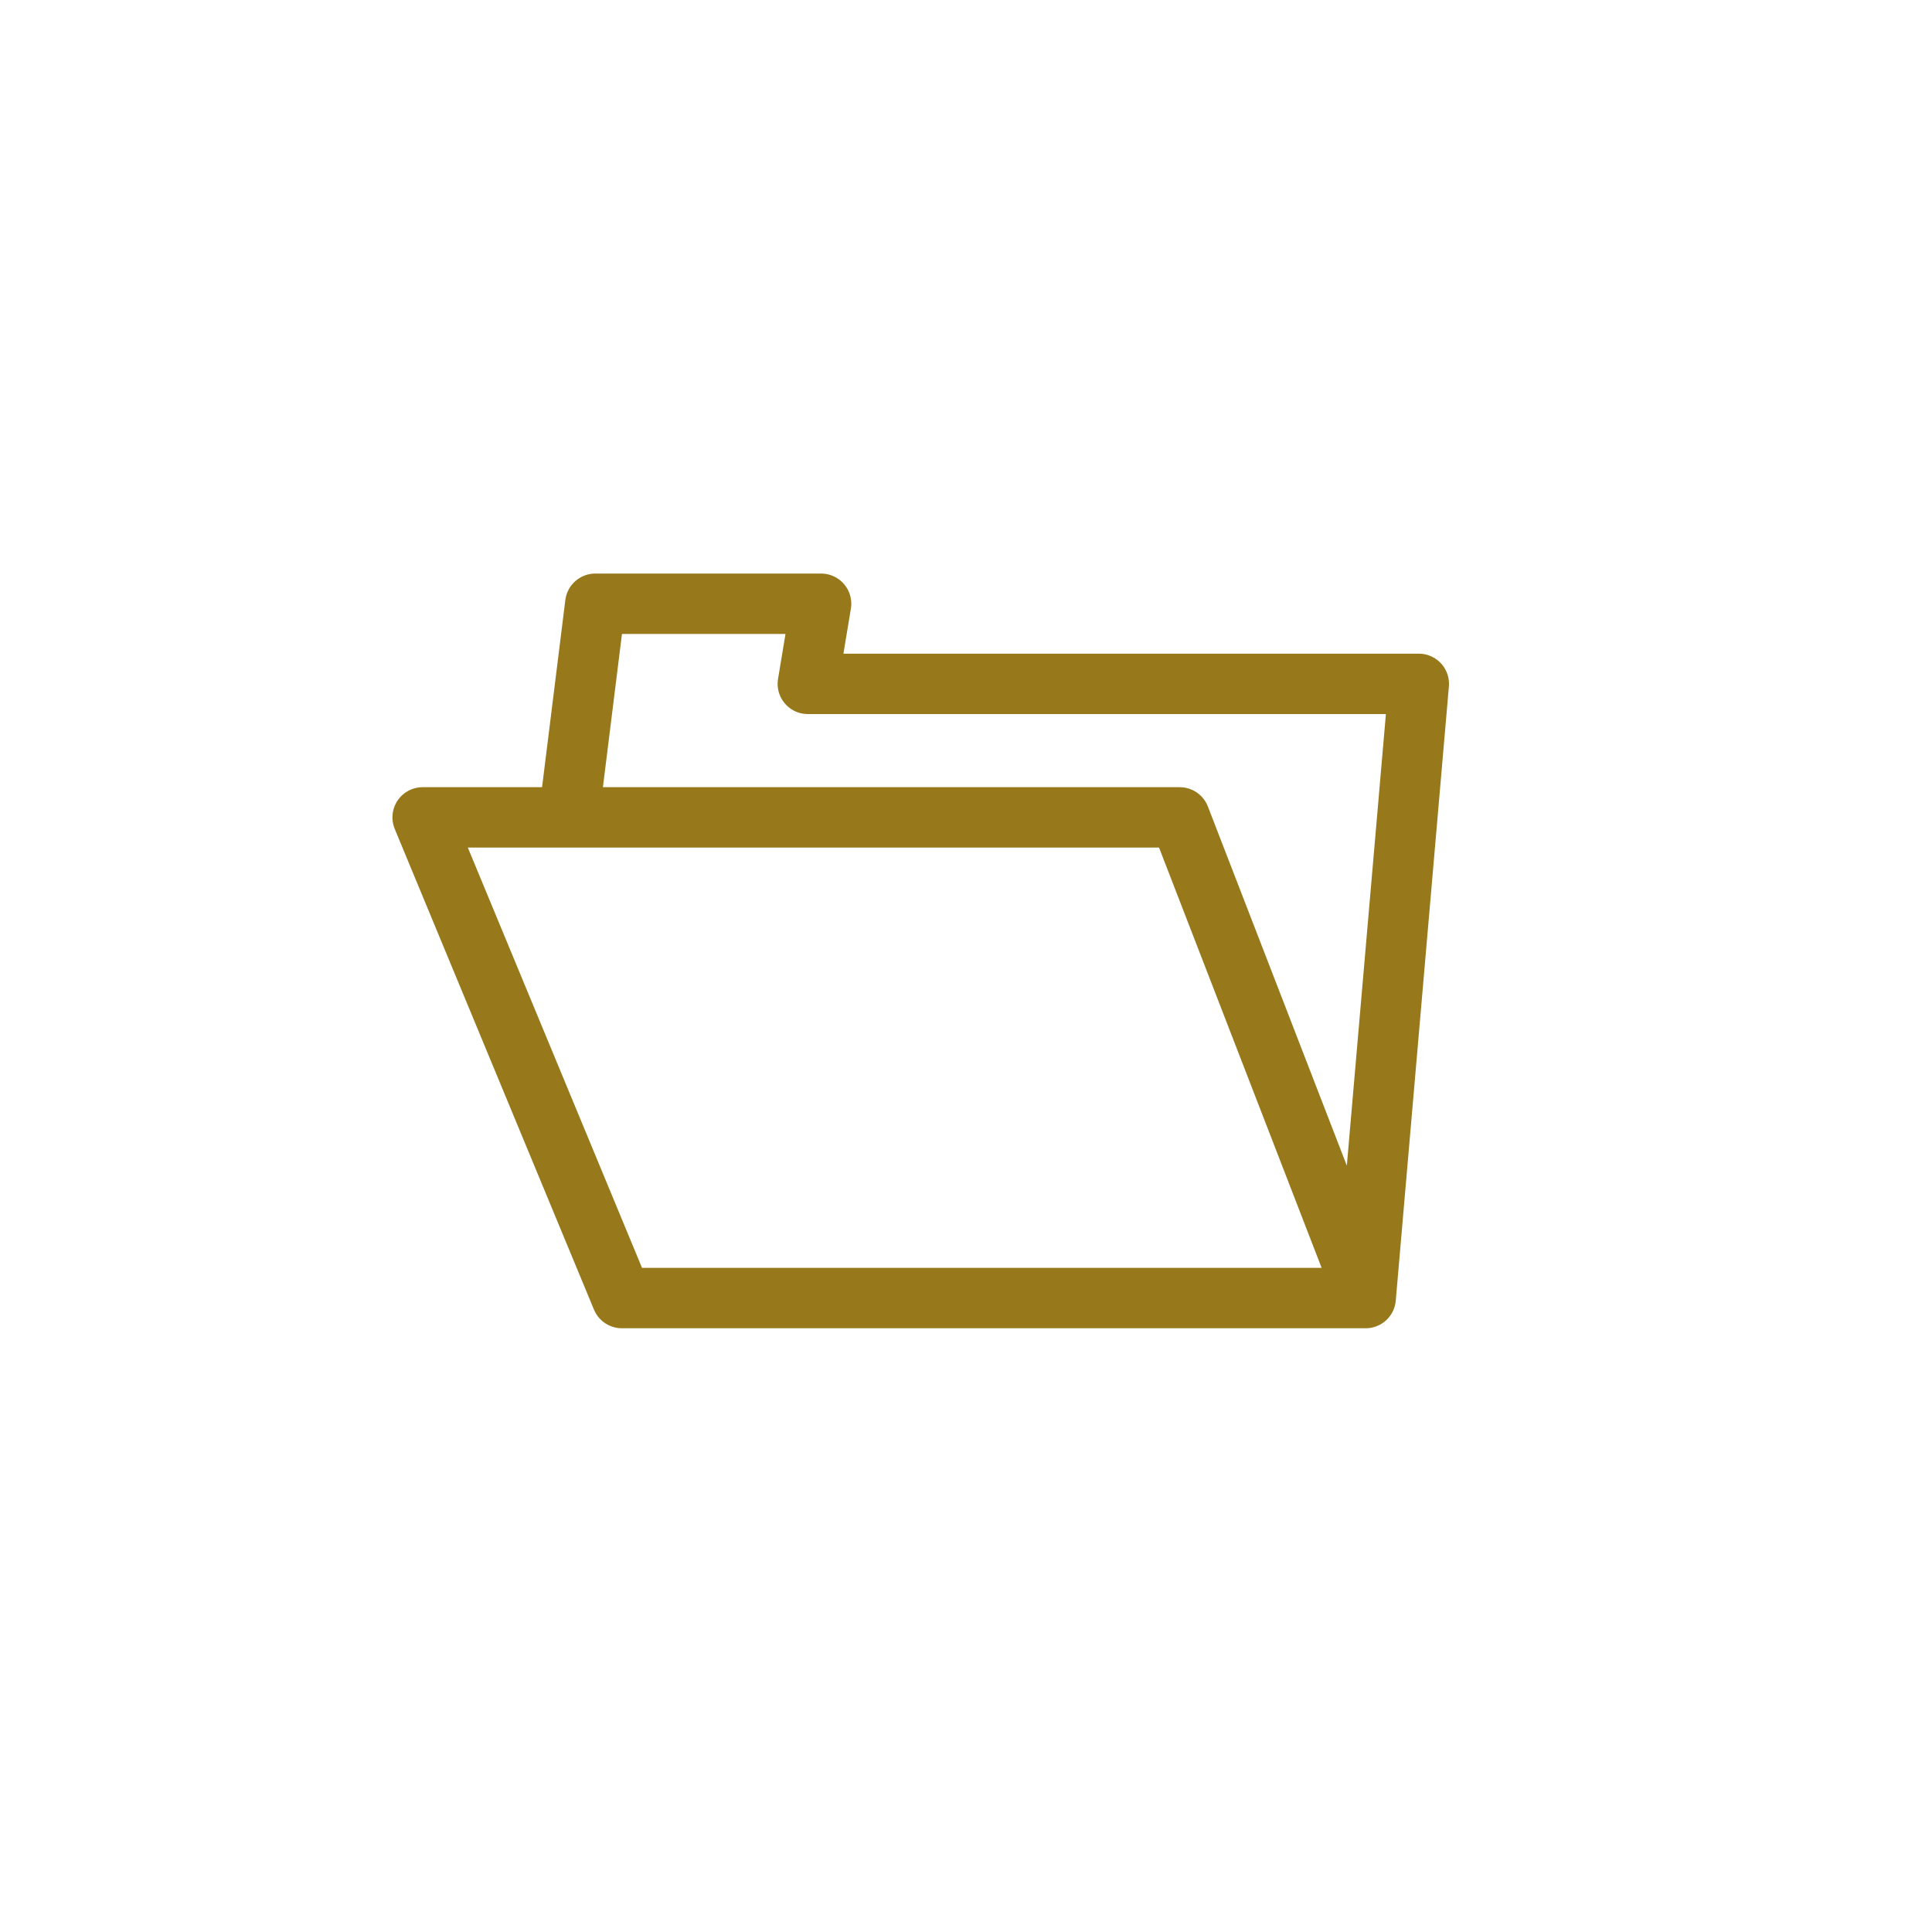
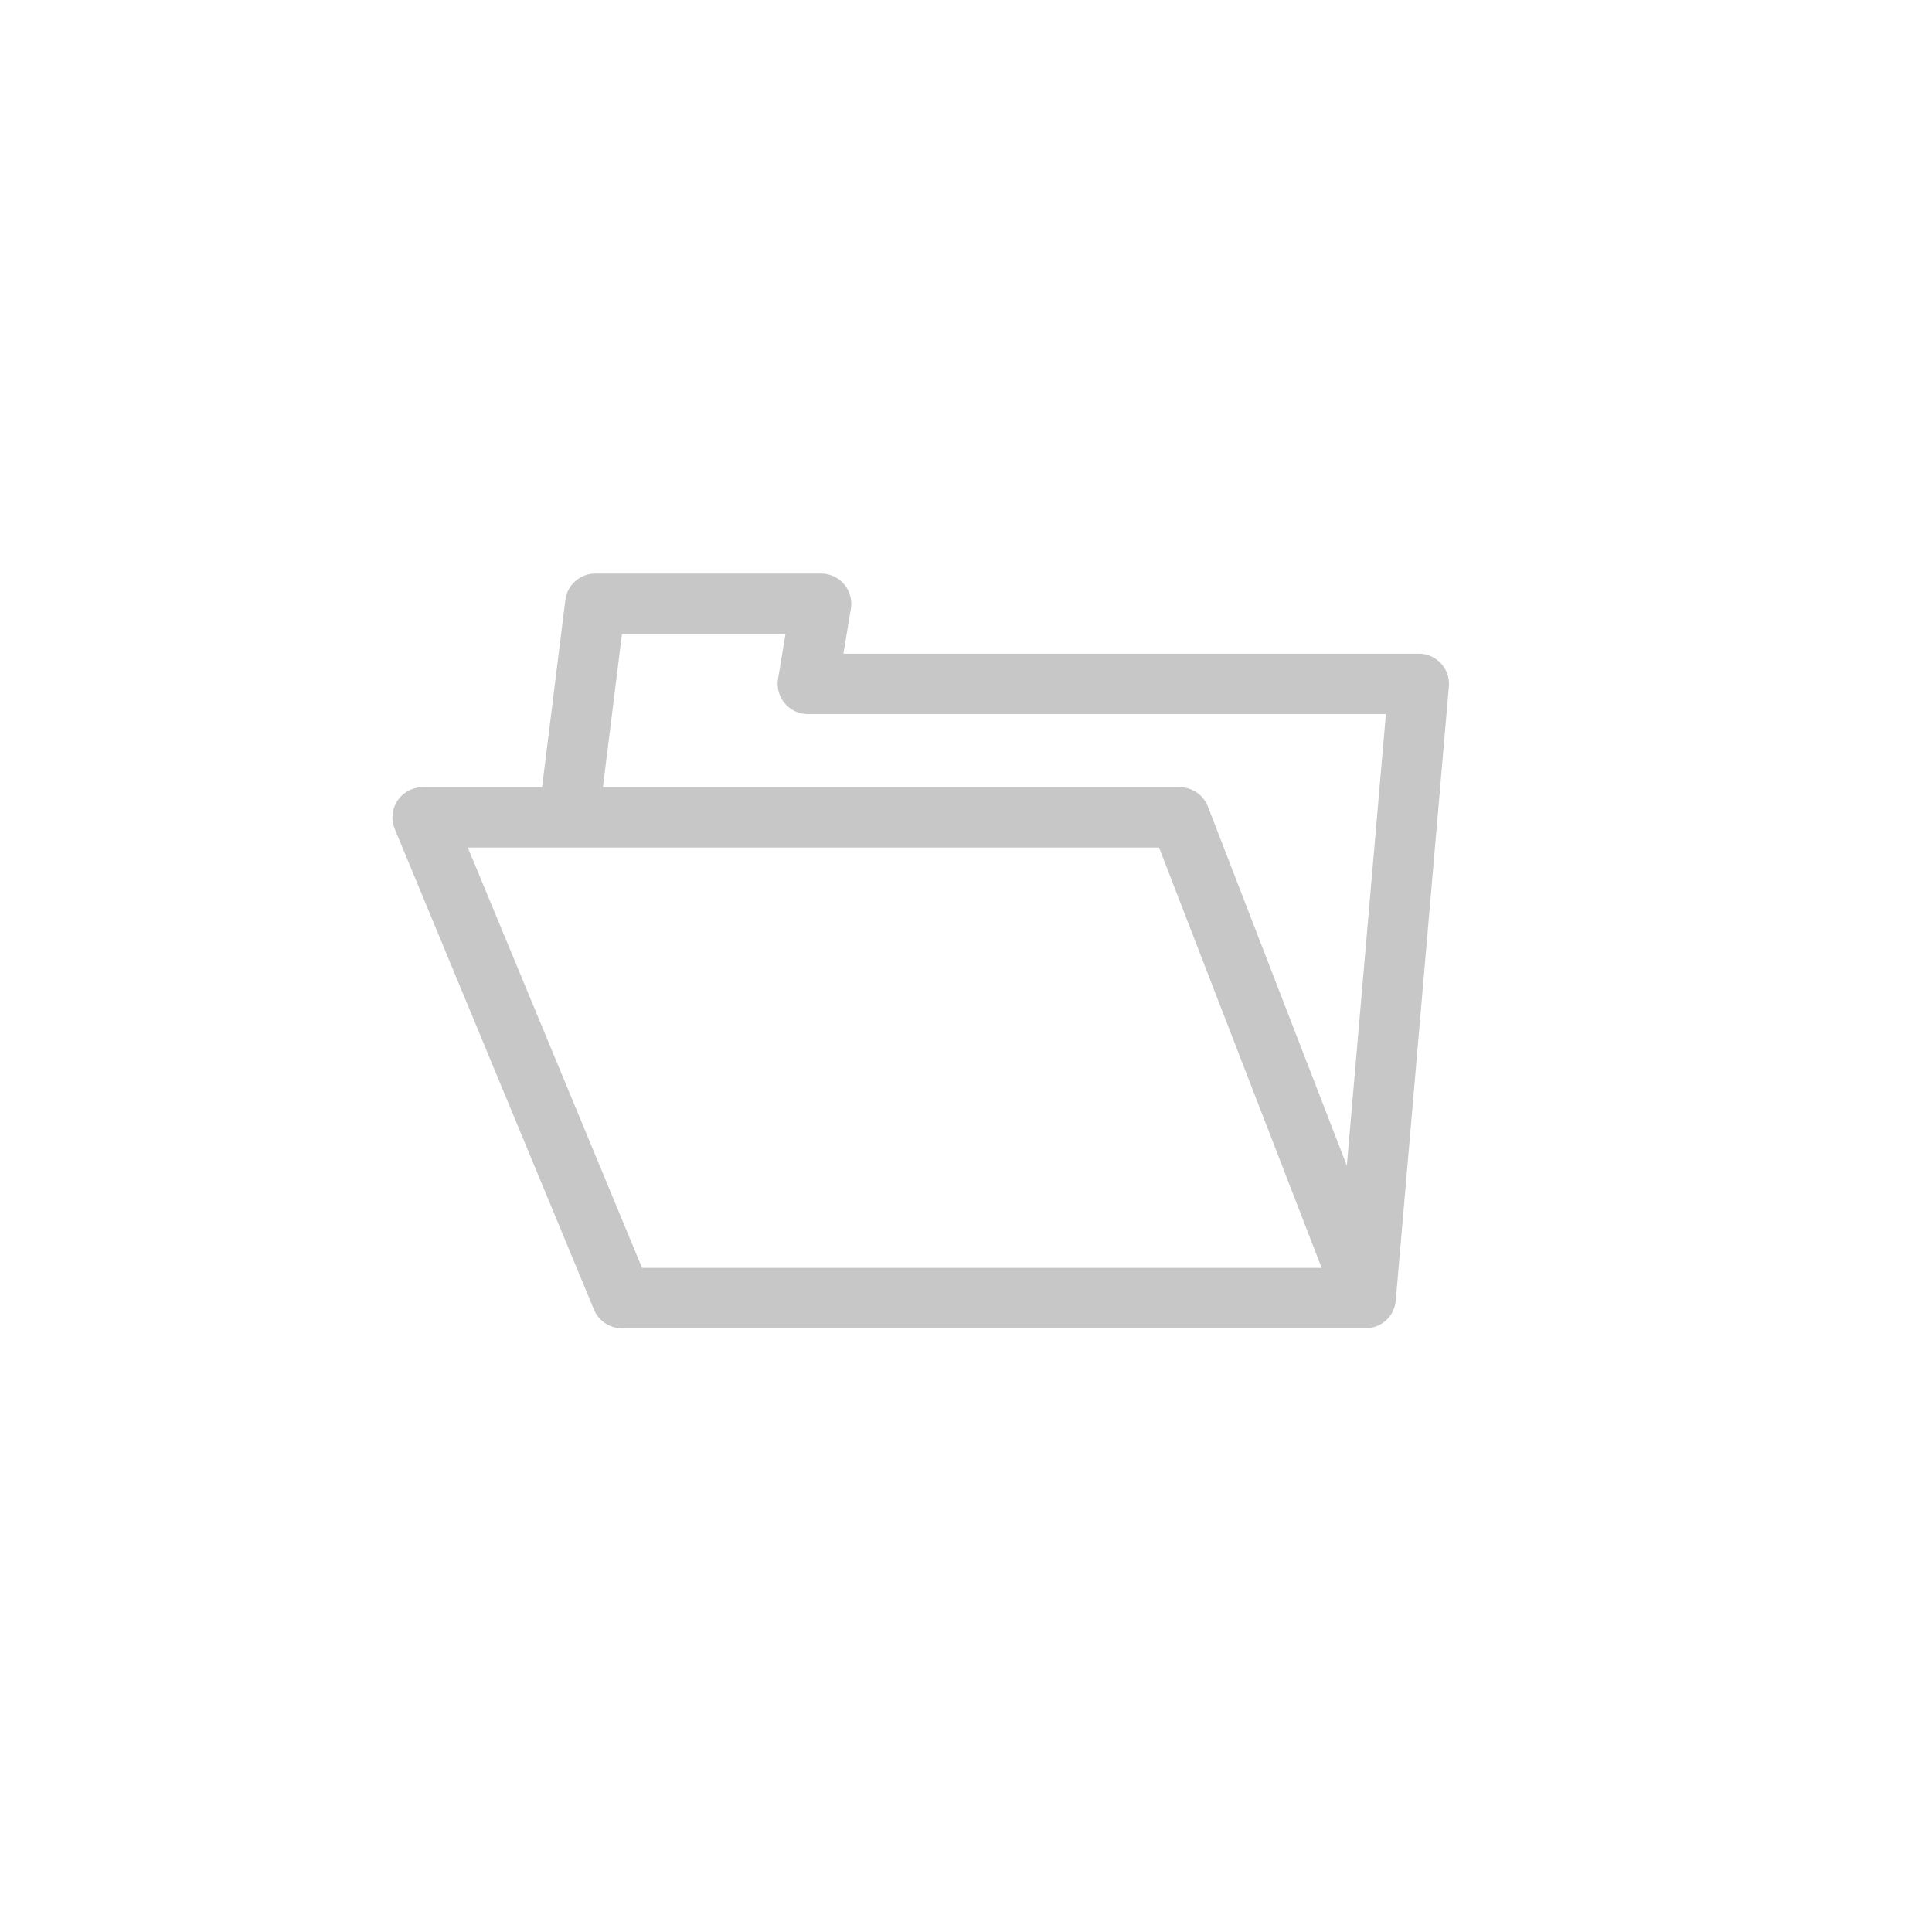
<svg xmlns="http://www.w3.org/2000/svg" width="64" height="64" viewBox="0 0 64 64" fill="none">
-   <path d="M45.24 43H20.6L14 27.077H18.84M45.24 43L39.08 27.077H18.84M45.24 43L47 22.654H26.76L27.2 20H19.72L18.84 27.077" stroke="#97781A" stroke-width="2" stroke-linecap="round" stroke-linejoin="round" />
+   <path d="M45.24 43H20.6L14 27.077H18.84M45.24 43L39.08 27.077H18.84M45.24 43L47 22.654H26.76L27.2 20H19.72L18.84 27.077" stroke="#C7C7C7" stroke-width="2" stroke-linecap="round" stroke-linejoin="round" />
</svg>
